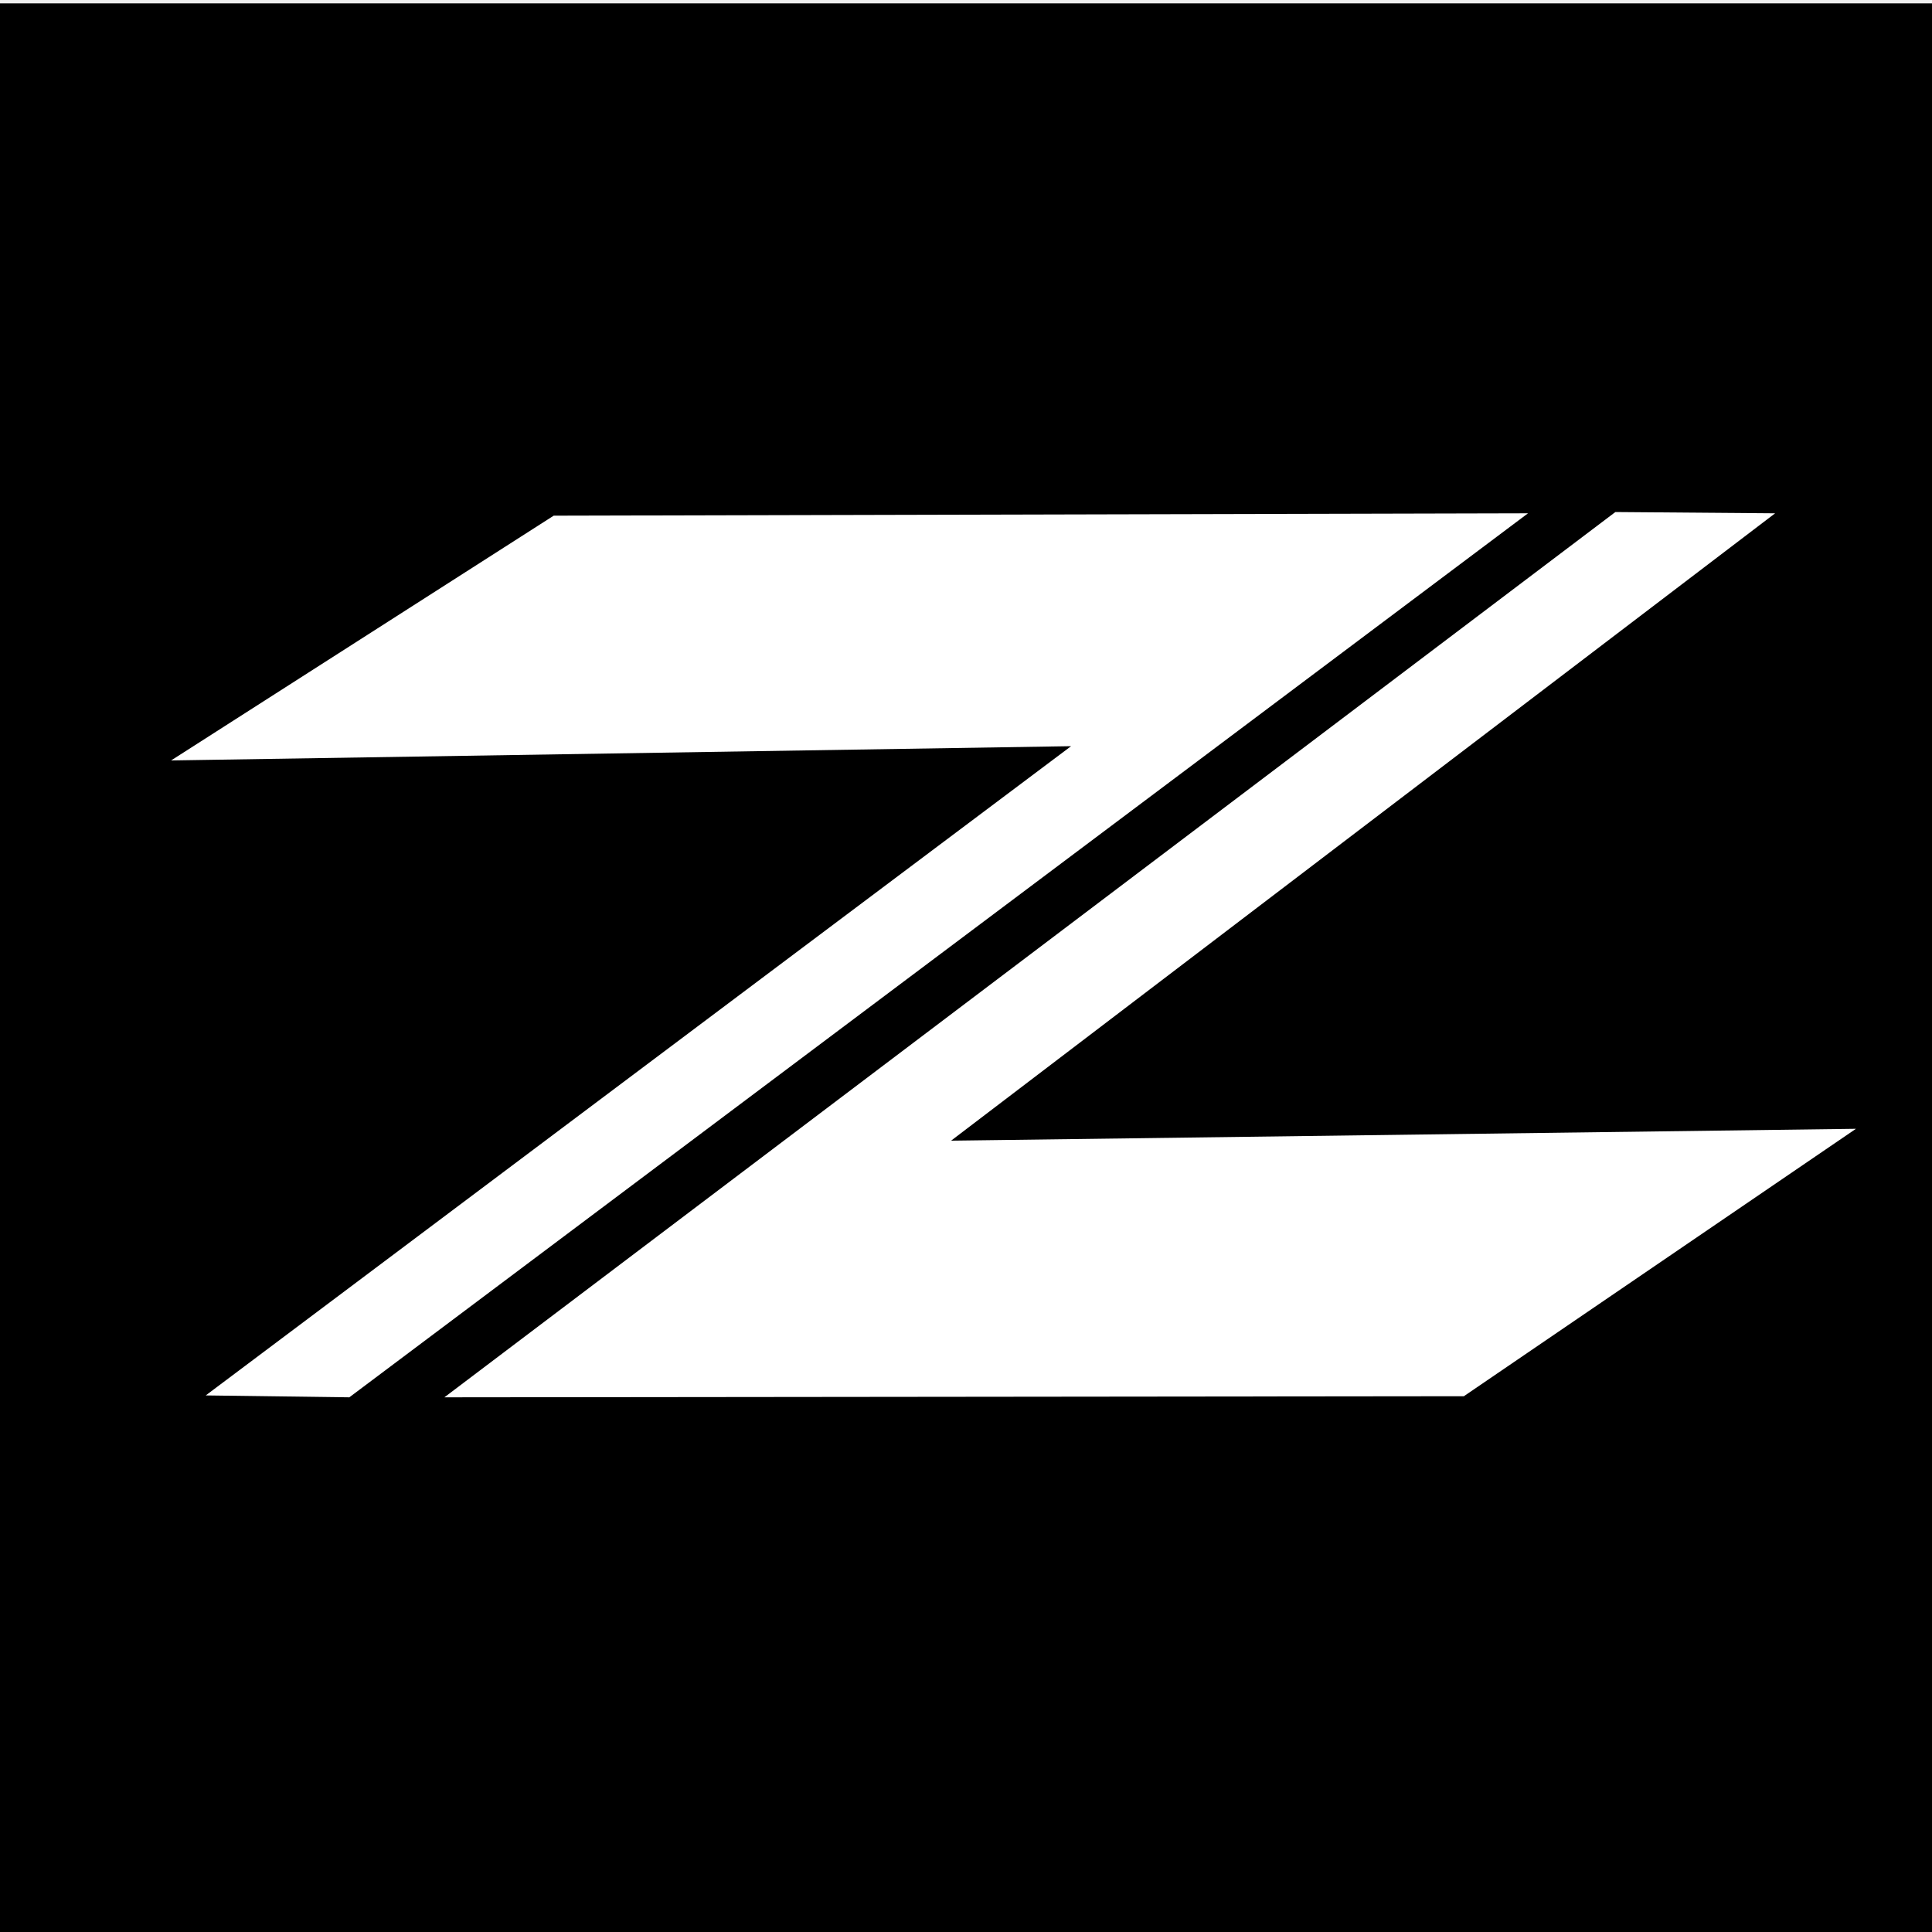
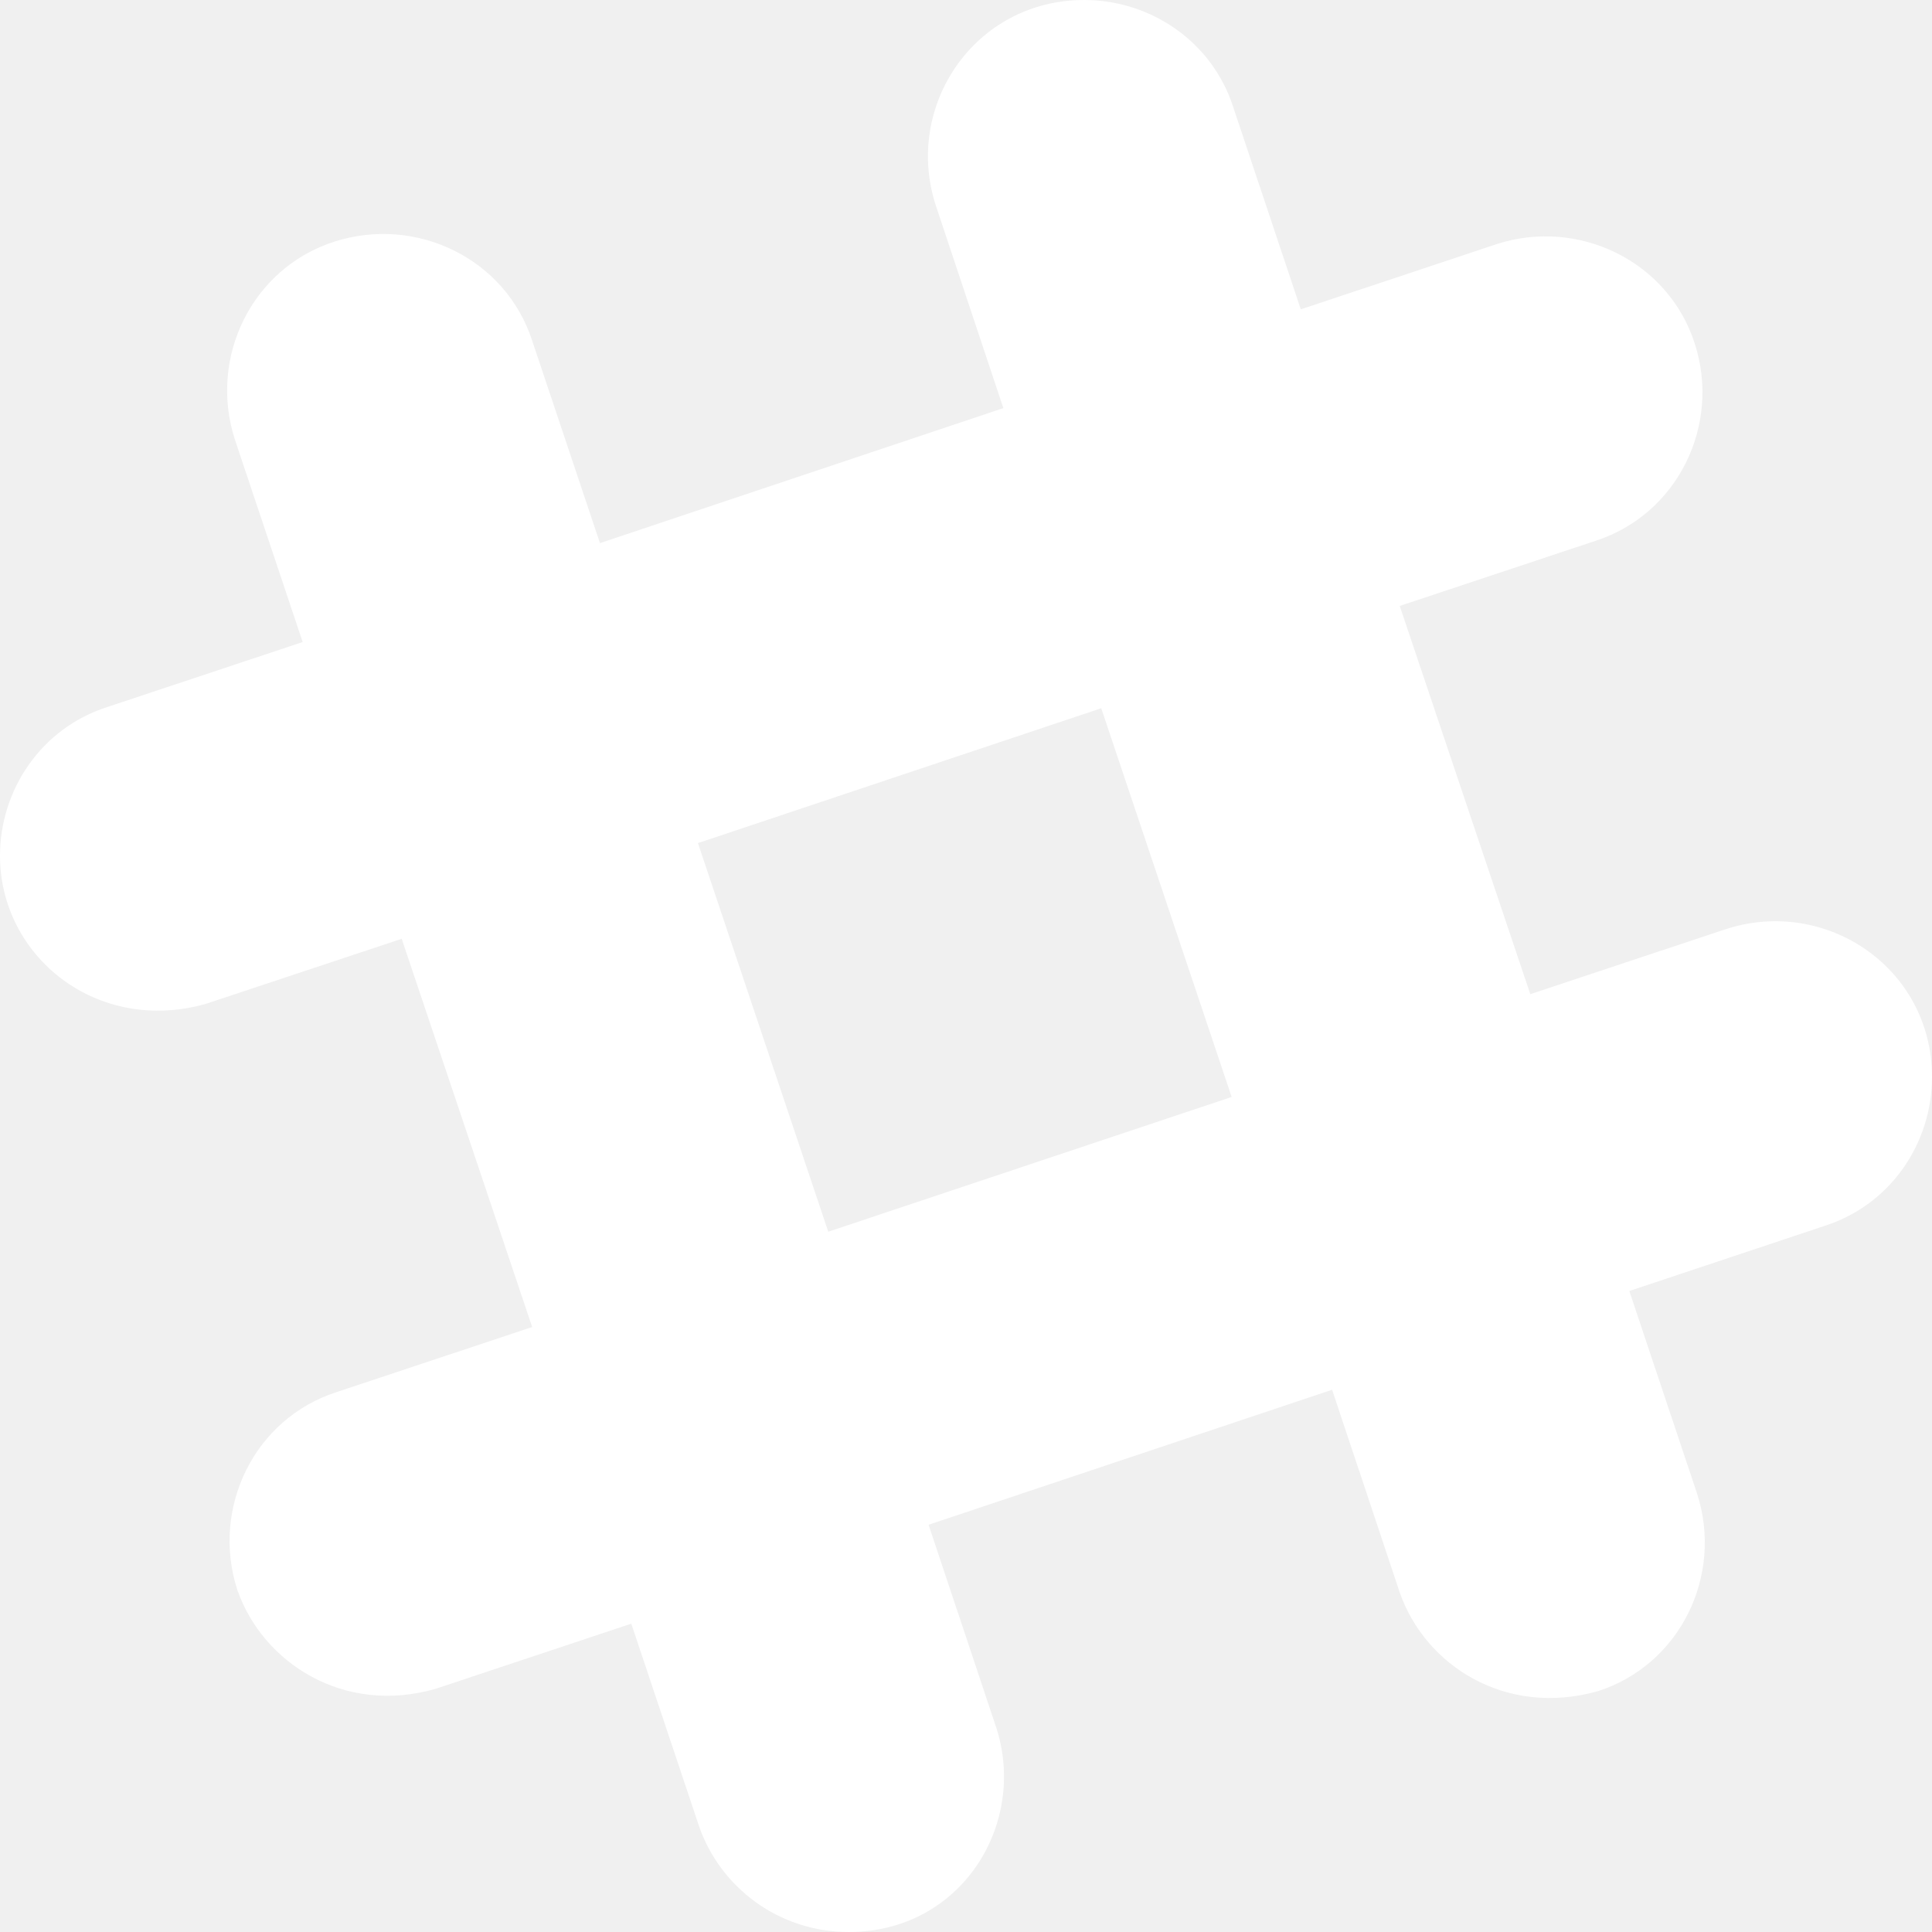
- <svg xmlns="http://www.w3.org/2000/svg" width="180" height="180" viewBox="0 0 180 180" version="1.1" id="svg1" xml:space="preserve">
-   <defs id="defs1" />
-   <g id="layer3">
-     <rect style="fill:#000000" id="rect3" width="180.664" height="180.038" x="-0.626" y="0.313" />
-   </g>
-   <g id="layer2">
-     <path style="fill:#ffffff" d="M 15.941,70.849 99.79,69.52 19.168,130.008 32.546,130.185 142.362,47.823 51.587,48.044 Z" id="path2" />
-     <path style="fill:#ffffff" d="m 41.402,130.185 109.098,-82.48 14.883,0.119 -76.773,58.45 84.305,-1.107 -36.531,24.916 z" id="path3" />
-   </g>
+ <svg xmlns="http://www.w3.org/2000/svg" width="30" height="30" viewBox="0 0 24 24" fillRule="evenodd" clipRule="evenodd">
+   <path fill="white" d="M22.672 15.226l-2.432.811.841 2.515c.33 1.019-.209 2.127-1.23 2.456-1.15.325-2.148-.321-2.463-1.226l-.84-2.518-5.013 1.677.84 2.517c.391 1.203-.434 2.542-1.831 2.542-.88 0-1.601-.564-1.86-1.314l-.842-2.516-2.431.809c-1.135.328-2.145-.317-2.463-1.229-.329-1.018.211-2.127 1.231-2.456l2.432-.809-1.621-4.823-2.432.808c-1.355.384-2.558-.59-2.558-1.839 0-.817.509-1.582 1.327-1.846l2.433-.809-.842-2.515c-.33-1.02.211-2.129 1.232-2.458 1.02-.329 2.13.209 2.461 1.229l.842 2.515 5.011-1.677-.839-2.517c-.403-1.238.484-2.553 1.843-2.553.819 0 1.585.509 1.85 1.326l.841 2.517 2.431-.81c1.02-.33 2.131.211 2.461 1.229.332 1.018-.21 2.126-1.23 2.456l-2.433.809 1.622 4.823 2.433-.809c1.242-.401 2.557.484 2.557 1.838 0 .819-.51 1.583-1.328 1.847m-8.992-6.428l-5.01 1.675 1.619 4.828 5.011-1.674-1.62-4.829z" />
</svg>
